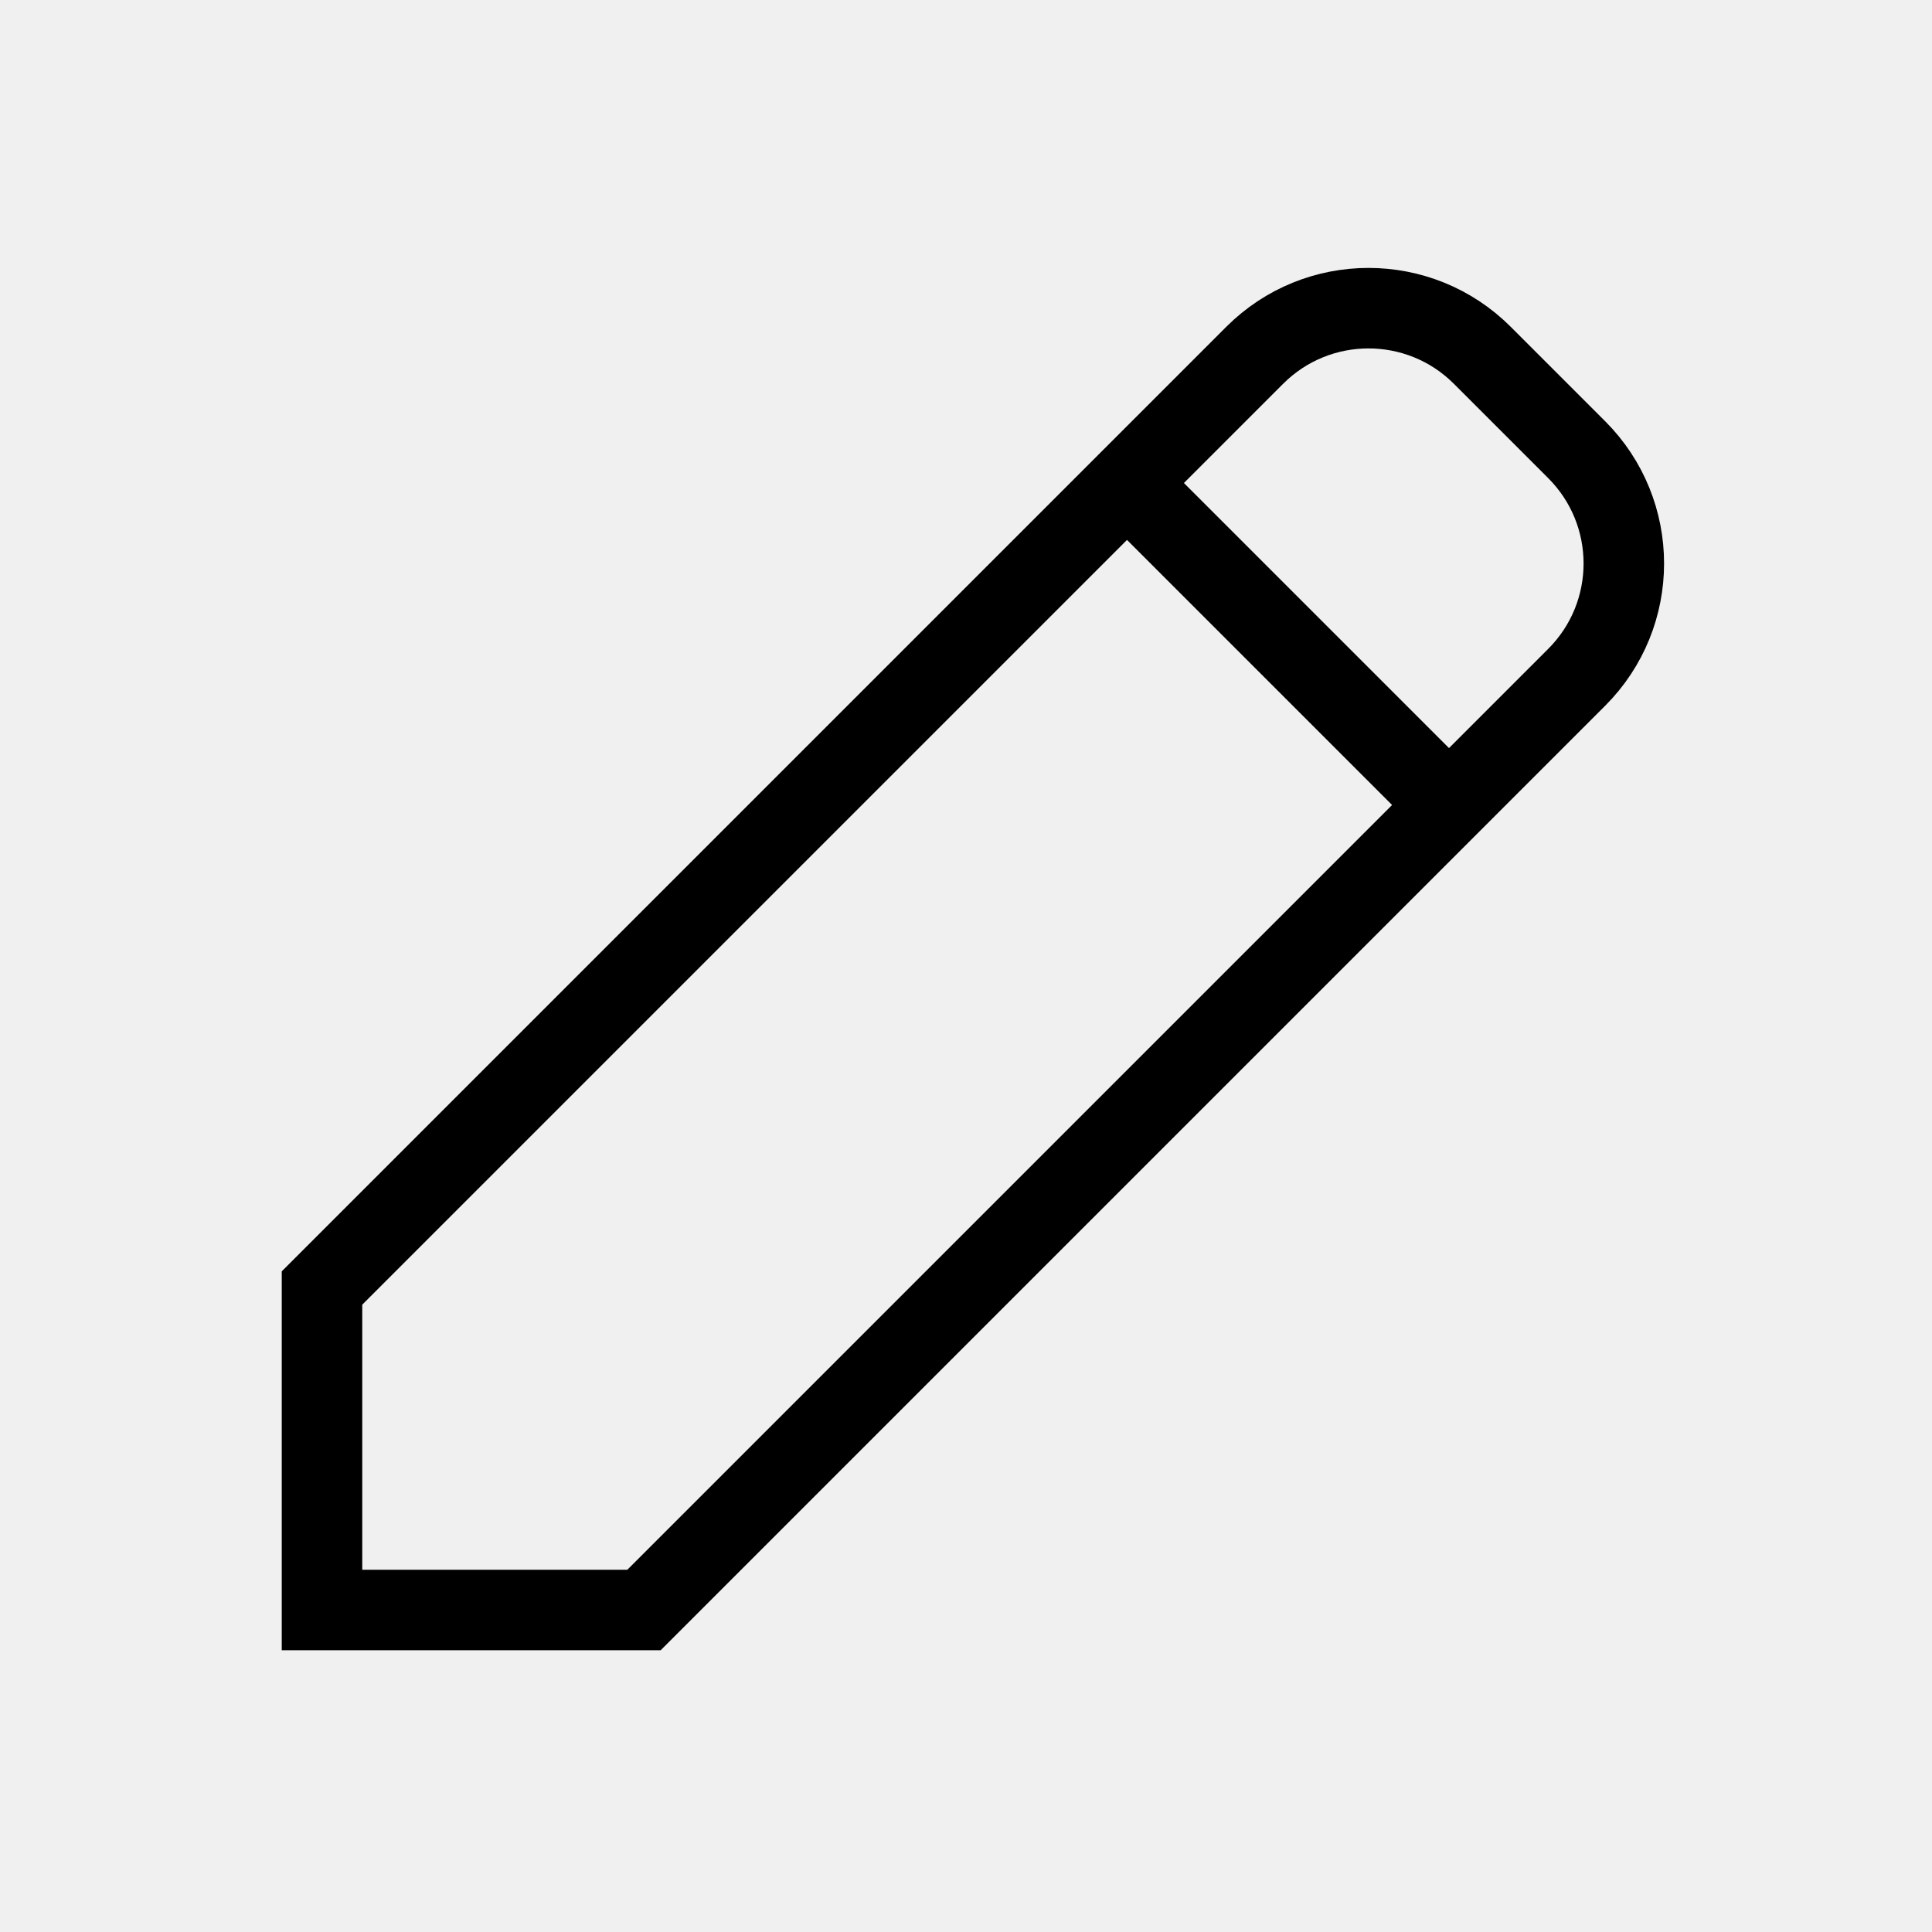
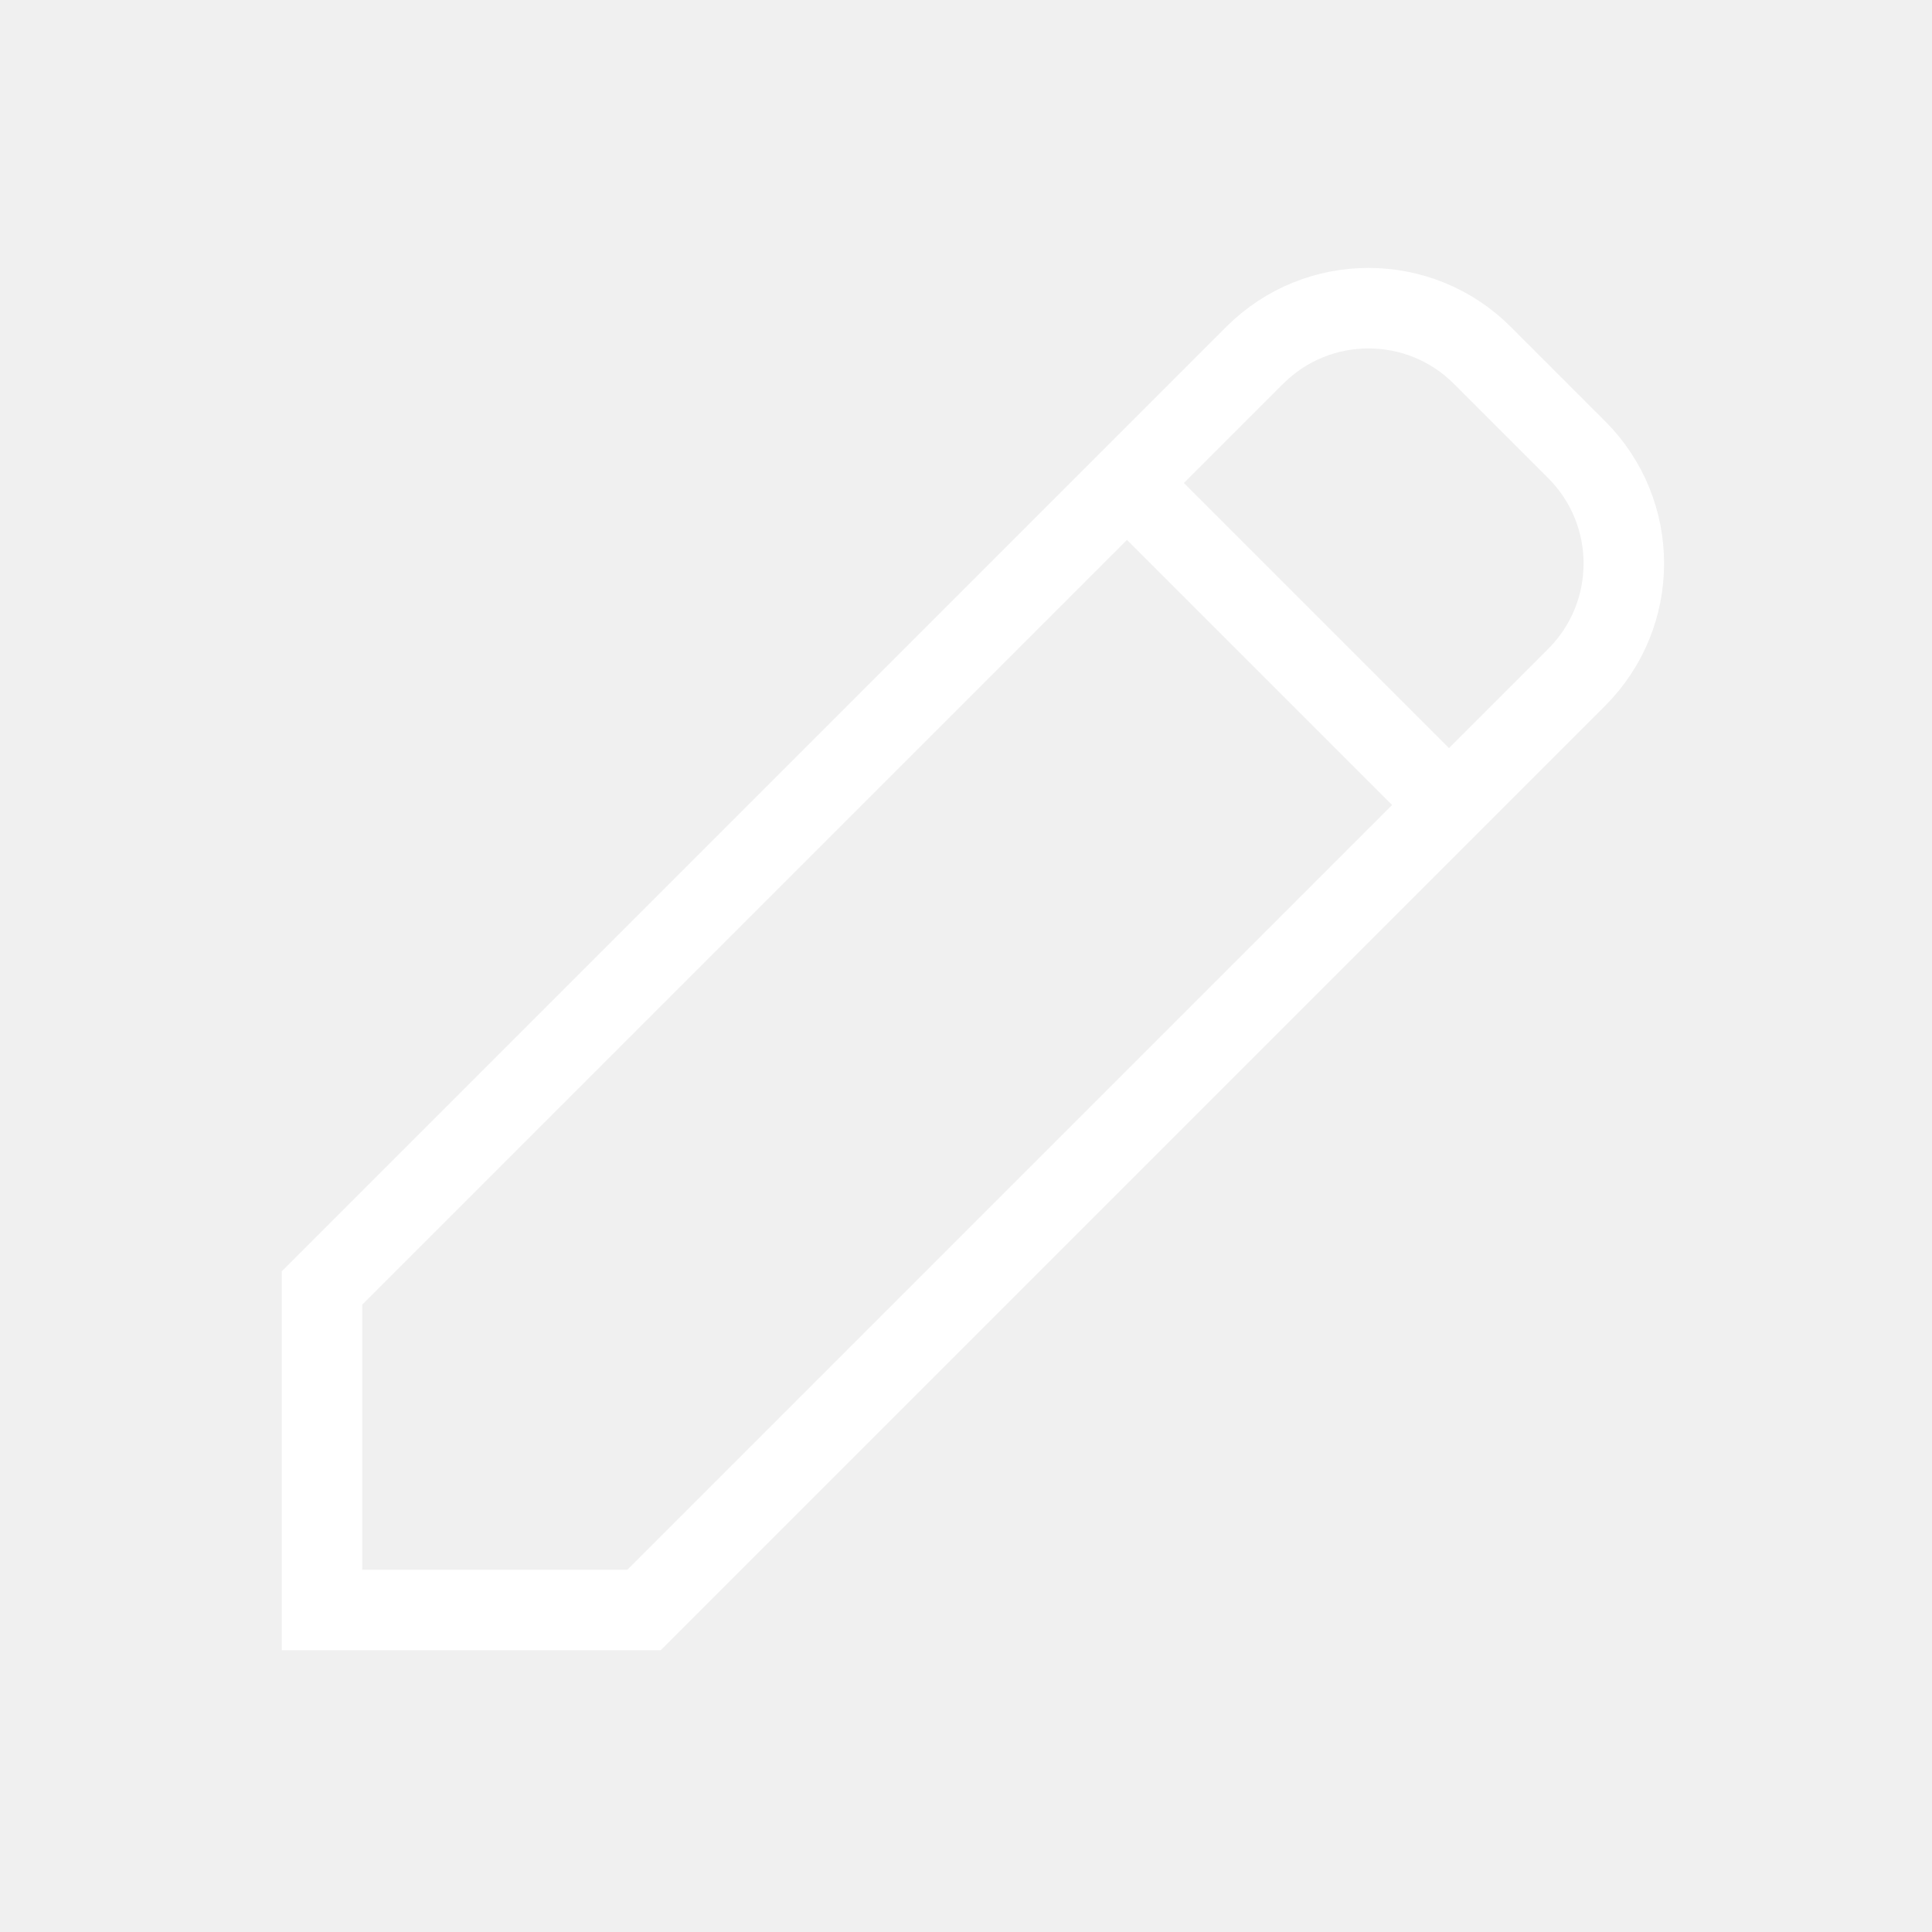
- <svg xmlns="http://www.w3.org/2000/svg" role="img" width="48px" height="48px" viewBox="0 0 24 24" aria-labelledby="editIconTitle" stroke="#000000" stroke-width="1" stroke-linecap="square" stroke-linejoin="miter" fill="none" color="#2329D6">
+ <svg xmlns="http://www.w3.org/2000/svg" role="img" width="48px" height="48px" viewBox="0 0 24 24" aria-labelledby="editIconTitle" stroke="#ffffff" stroke-width="1" stroke-linecap="square" stroke-linejoin="miter" fill="none" color="#2329D6">
  <path d="M18.414 4.414L19.586 5.586C20.367 6.367 20.367 7.633 19.586 8.414L8 20 4 20 4 16 15.586 4.414C16.367 3.633 17.633 3.633 18.414 4.414zM14 6L18 10" />
</svg>
